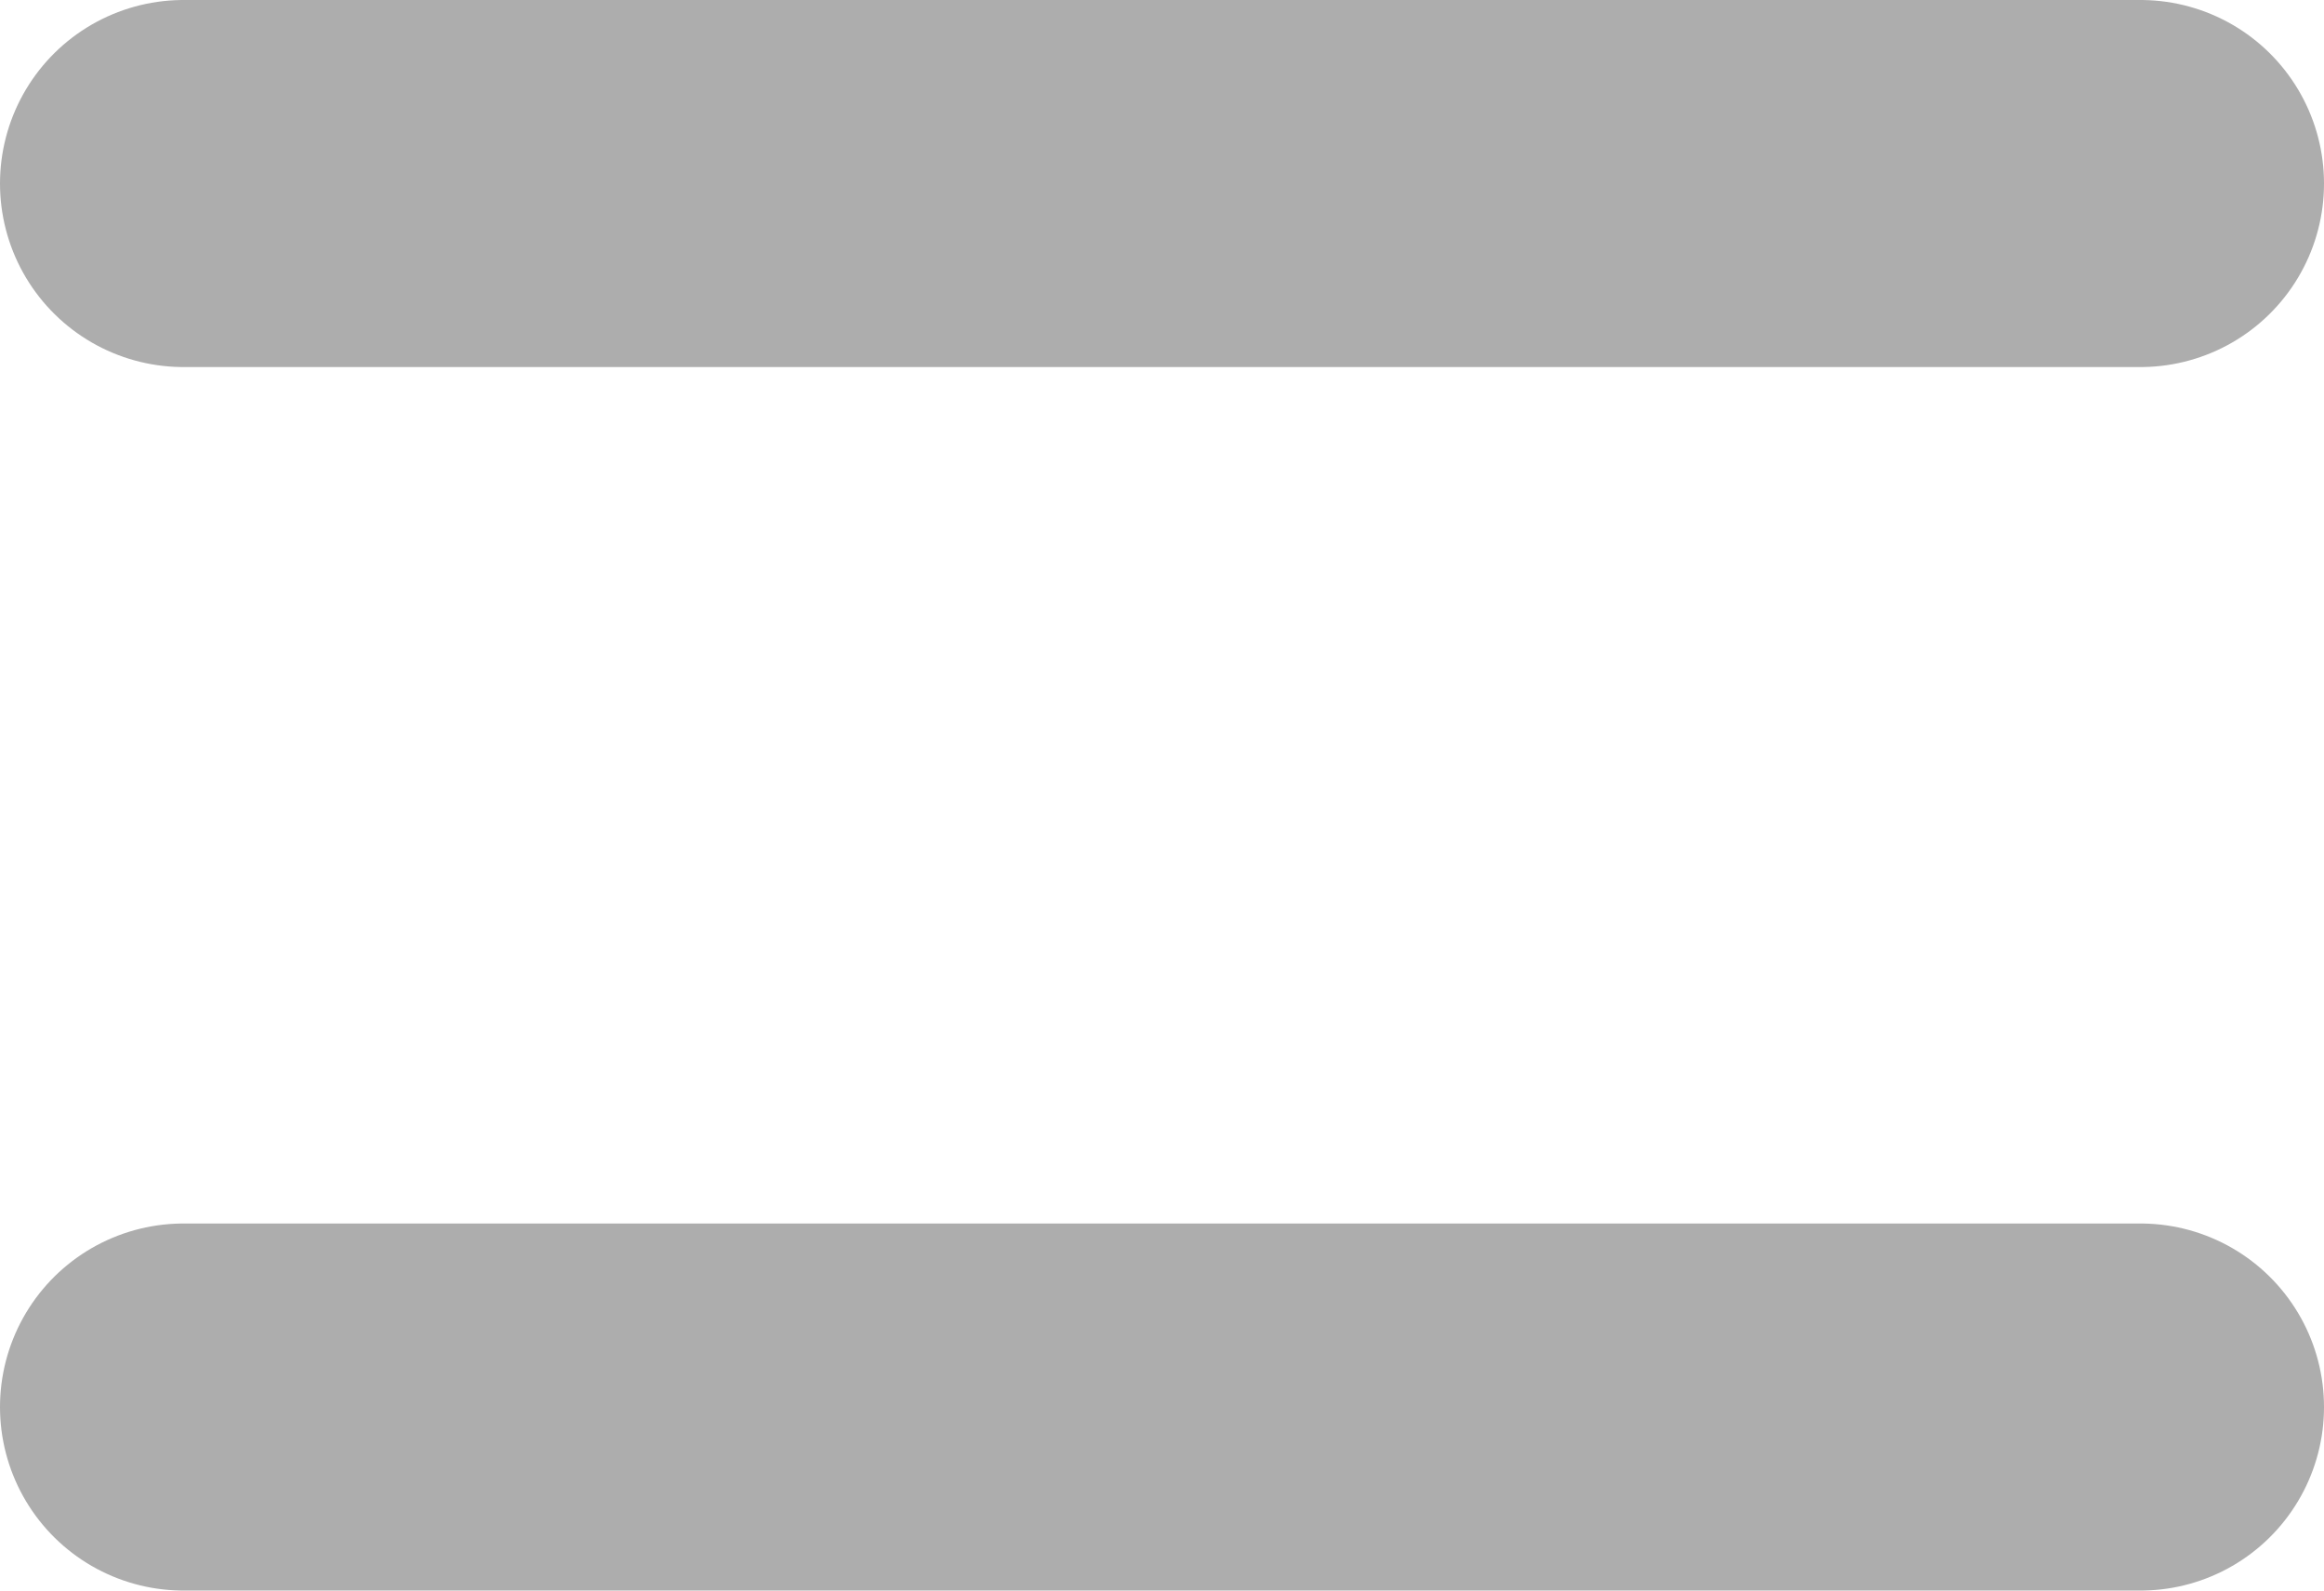
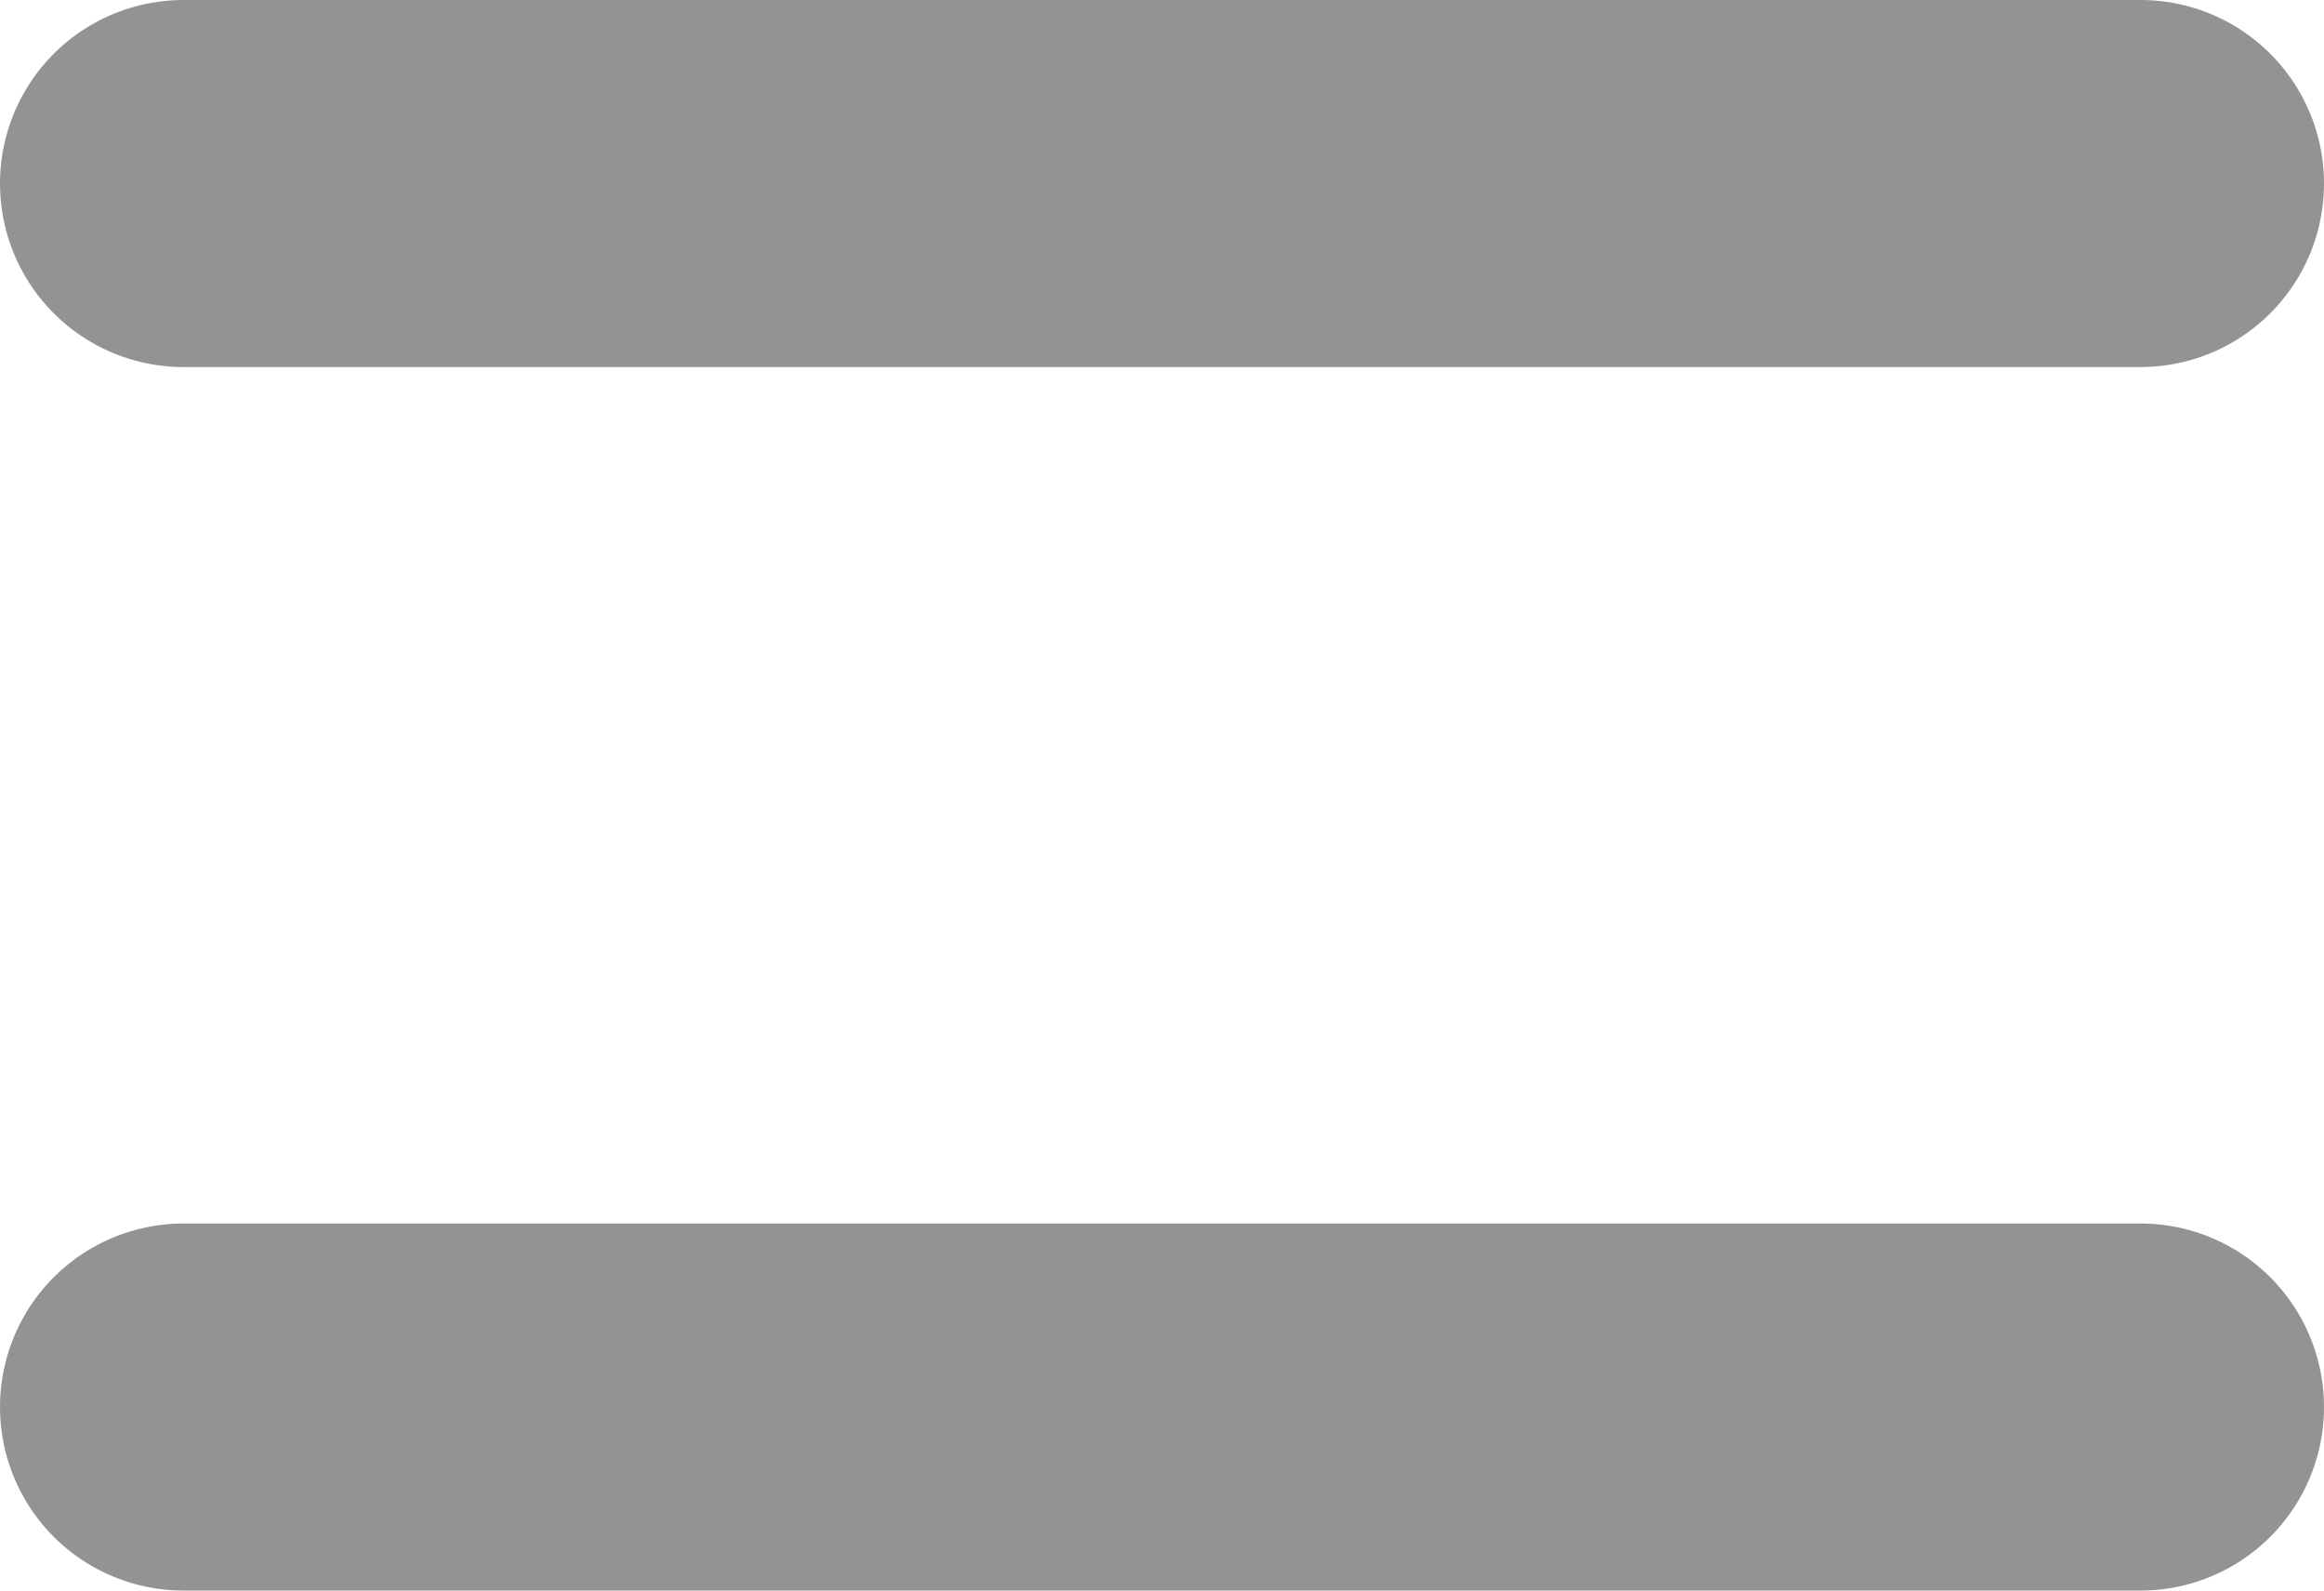
- <svg xmlns="http://www.w3.org/2000/svg" width="19" height="13" style="enable-background:new 0 0 19 13" xml:space="preserve">
-   <style>.st0{fill:none;stroke:#adadad;stroke-width:3;stroke-linecap:round;stroke-miterlimit:10}</style>
-   <path class="st0" d="M1.5 1.5h16M1.5 11.5h16" />
+ <svg xmlns="http://www.w3.org/2000/svg" version="1.1" id="레이어_1" x="0px" y="0px" viewBox="0 0 19 13" style="enable-background:new 0 0 19 13;" xml:space="preserve">
+   <style type="text/css">
+ 	.st0{fill:none;stroke:#939393;stroke-width:3;stroke-linecap:round;stroke-miterlimit:10;}
+ </style>
+   <path class="st0" d="M1.5,1.5h16 M1.5,11.5h16" />
</svg>
